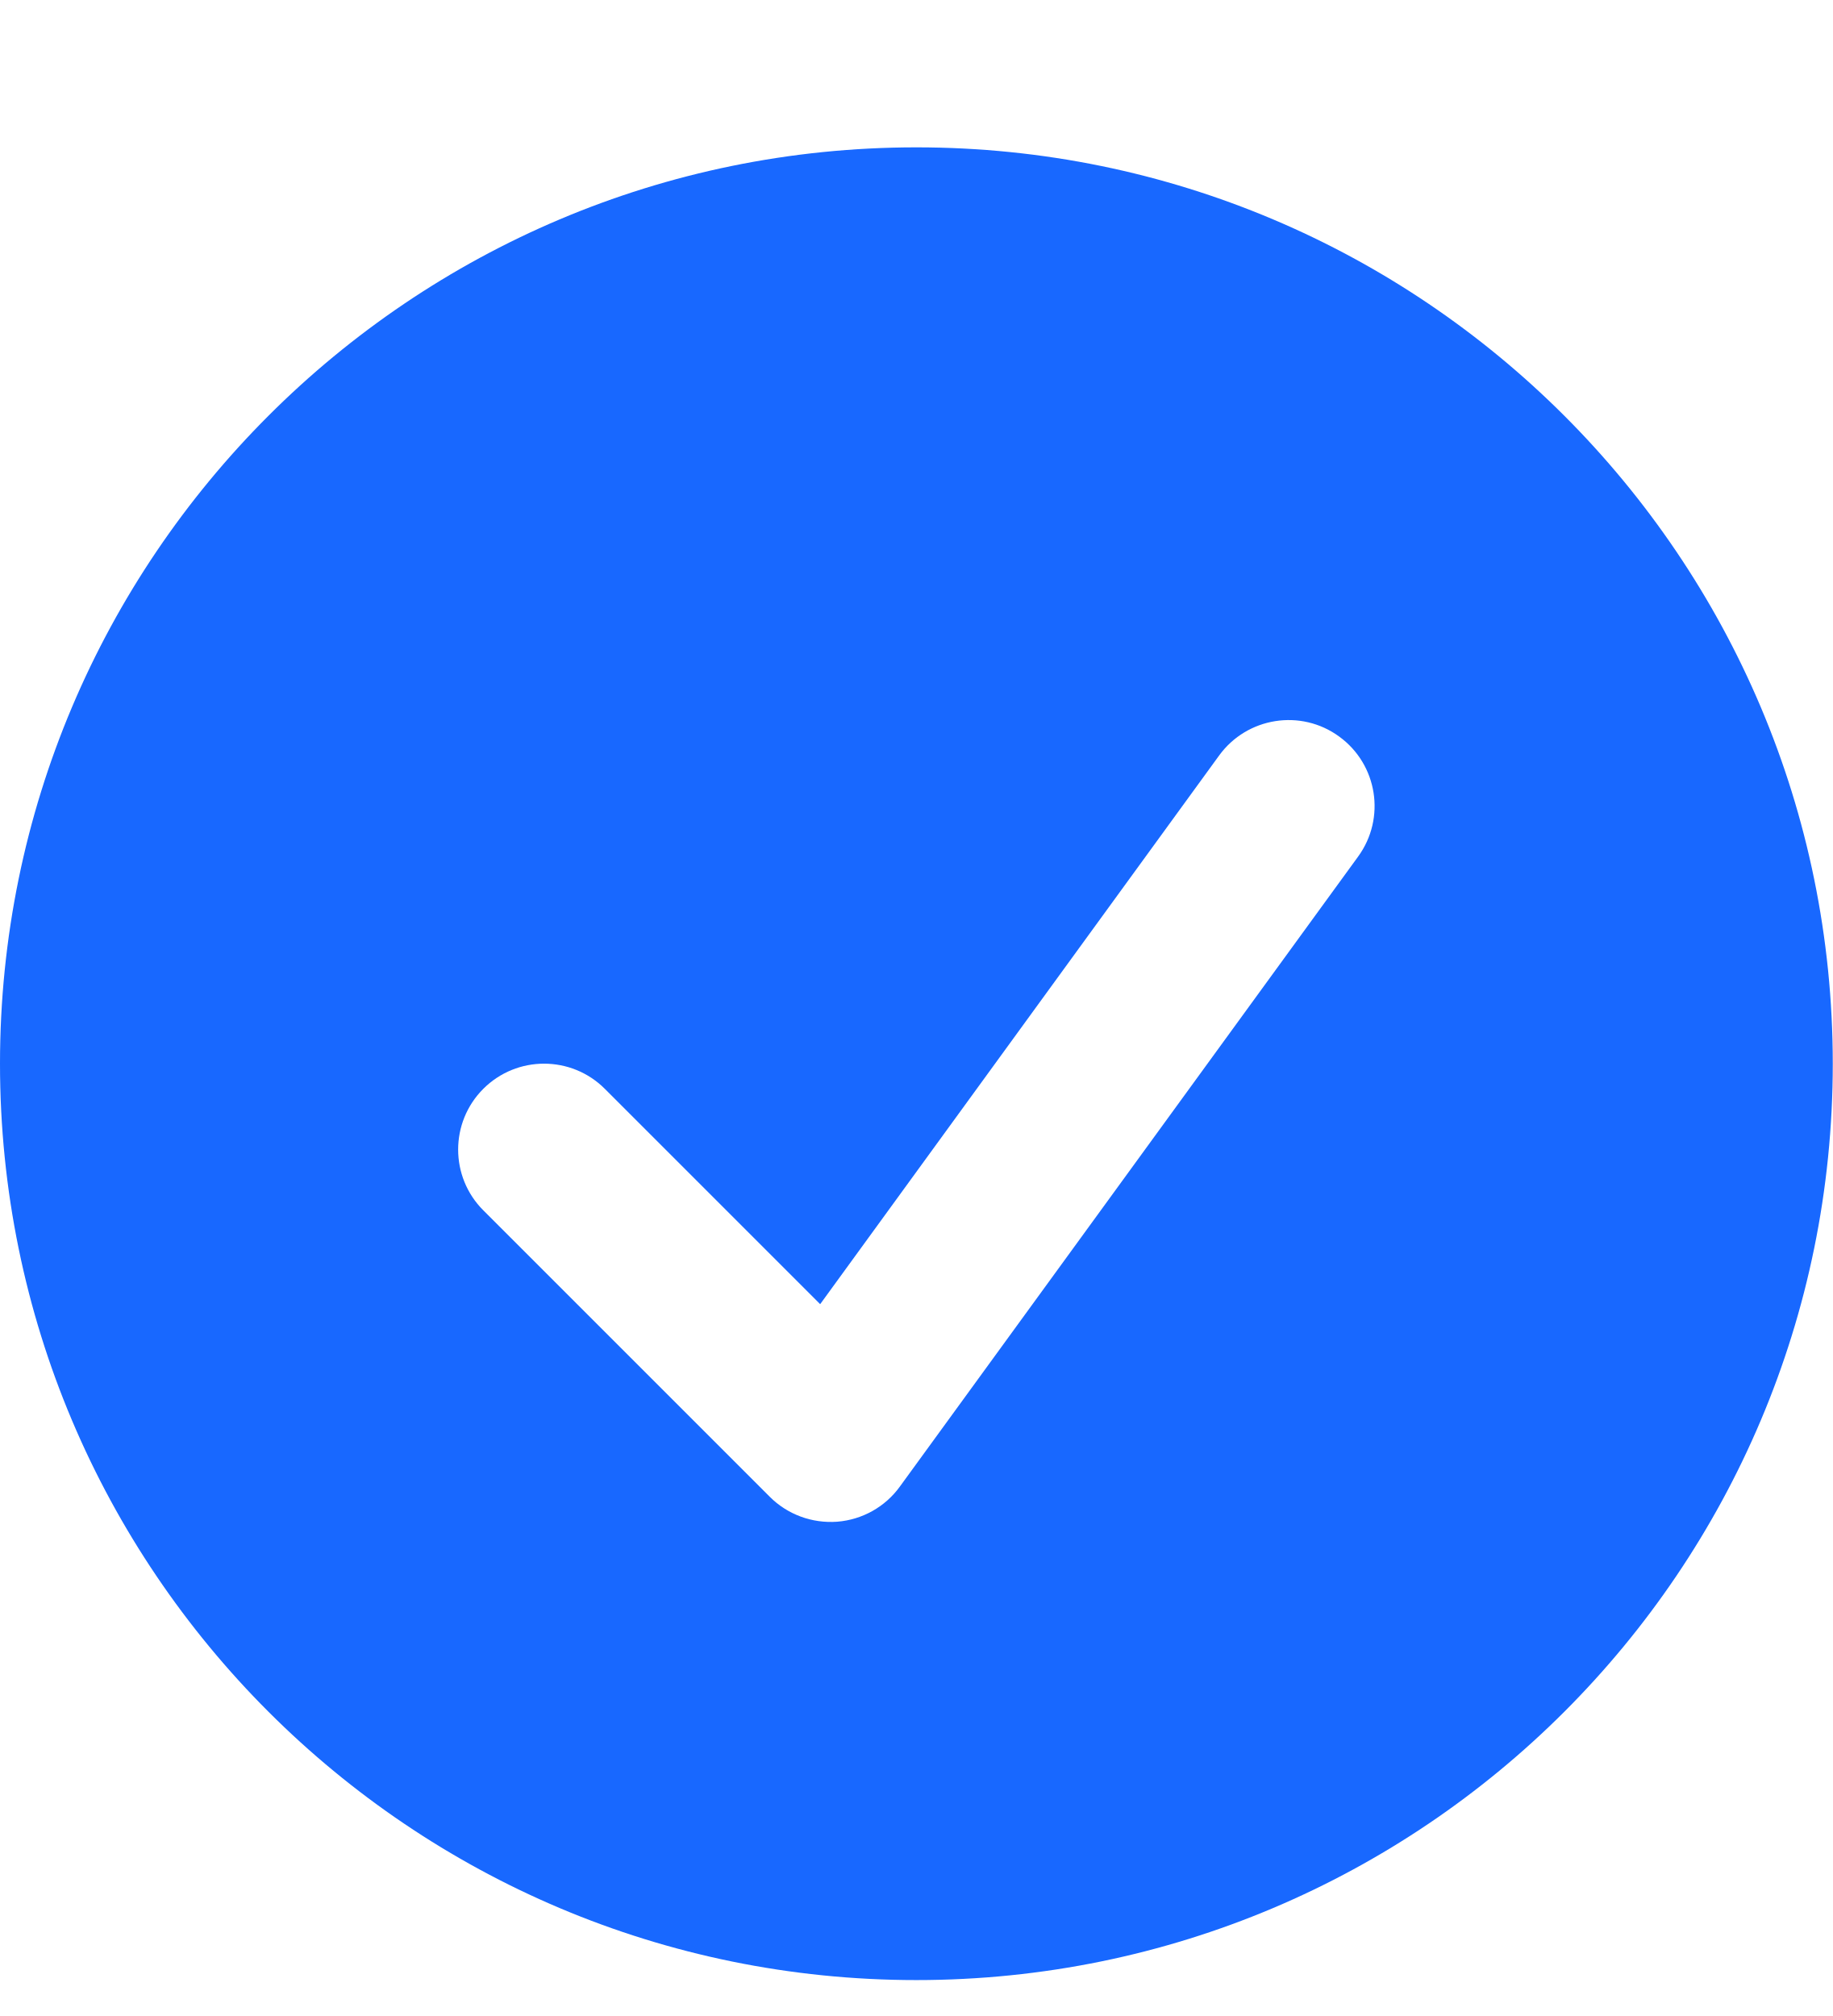
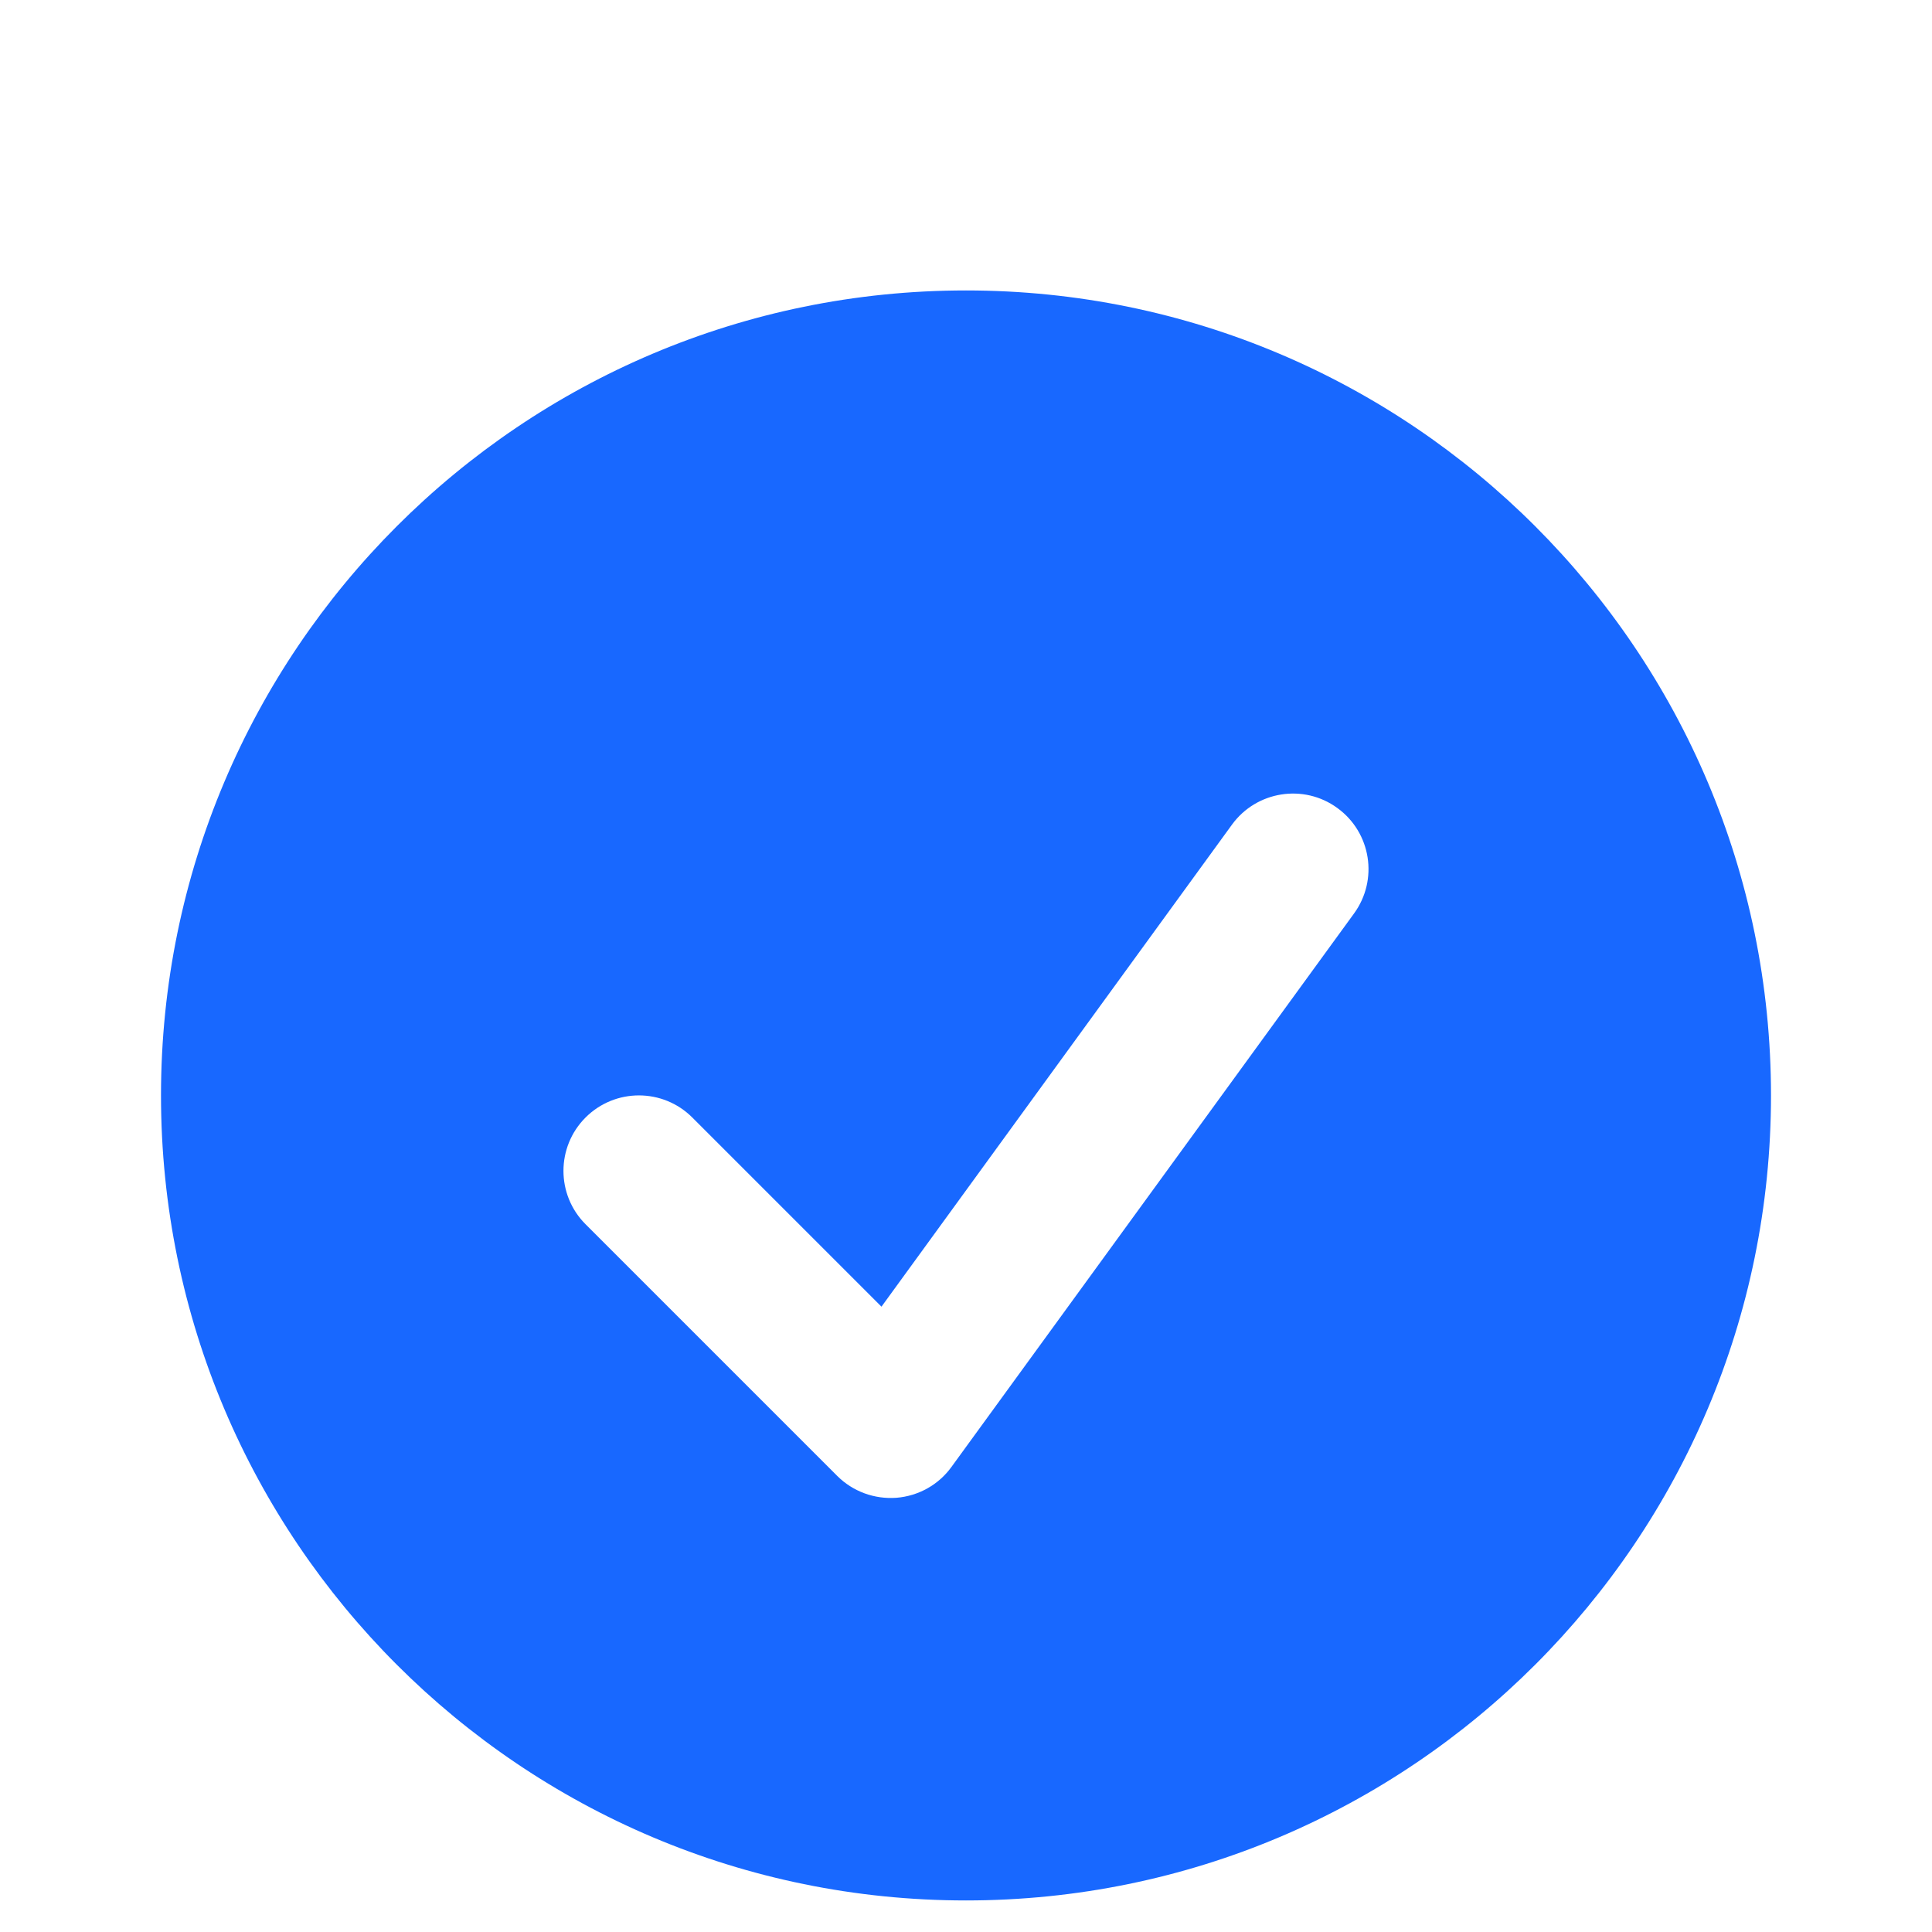
- <svg xmlns="http://www.w3.org/2000/svg" width="10" height="11" viewBox="0 0 10 11" fill="none">
+ <svg xmlns="http://www.w3.org/2000/svg" width="10" height="10" viewBox="0 -1 10 12" fill="none">
  <path id="Subtract" fill-rule="evenodd" clip-rule="evenodd" d="M5 10.804C7.761 10.804 10 8.566 10 5.804C10 3.043 7.761 0.804 5 0.804C2.239 0.804 0 3.043 0 5.804C0 8.566 2.239 10.804 5 10.804ZM7.41 4.674C7.563 4.464 7.516 4.171 7.307 4.019C7.098 3.866 6.804 3.913 6.652 4.122L4.475 7.116L3.3 5.941C3.117 5.758 2.82 5.758 2.637 5.941C2.454 6.124 2.454 6.421 2.637 6.604L4.2 8.167C4.297 8.264 4.431 8.313 4.568 8.303C4.705 8.292 4.83 8.222 4.91 8.111L7.41 4.674Z" fill="#1868FF" />
</svg>
